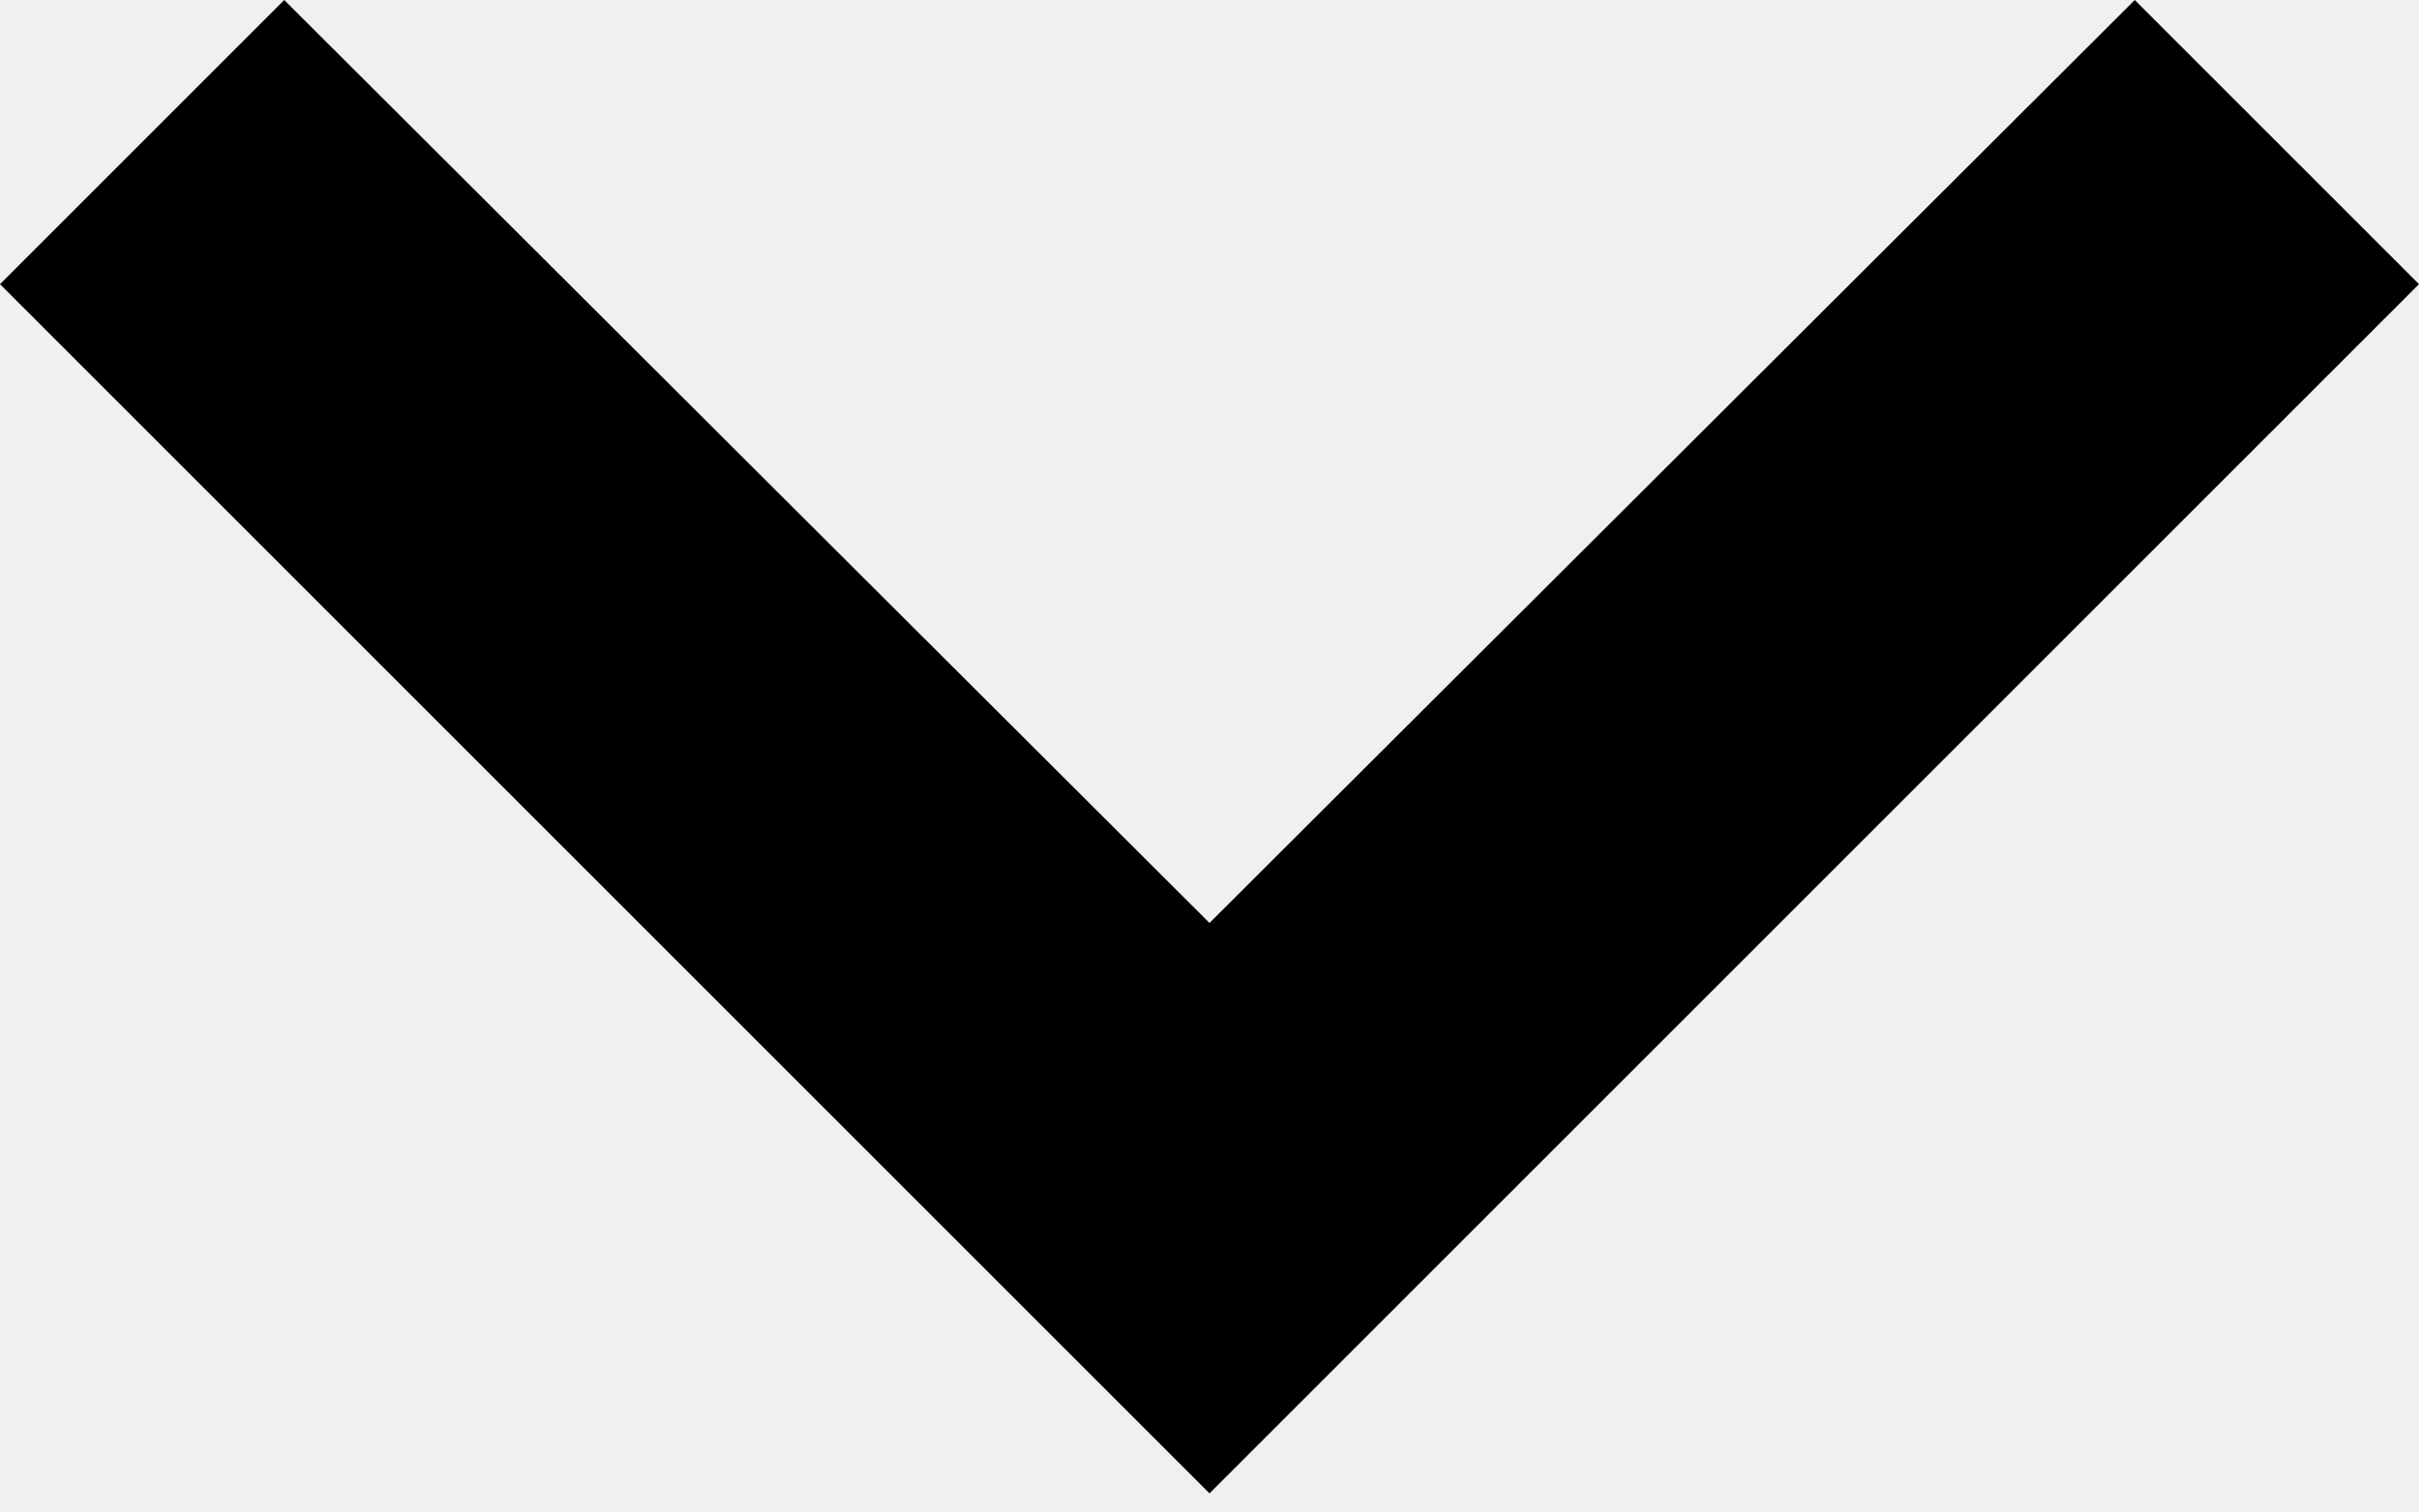
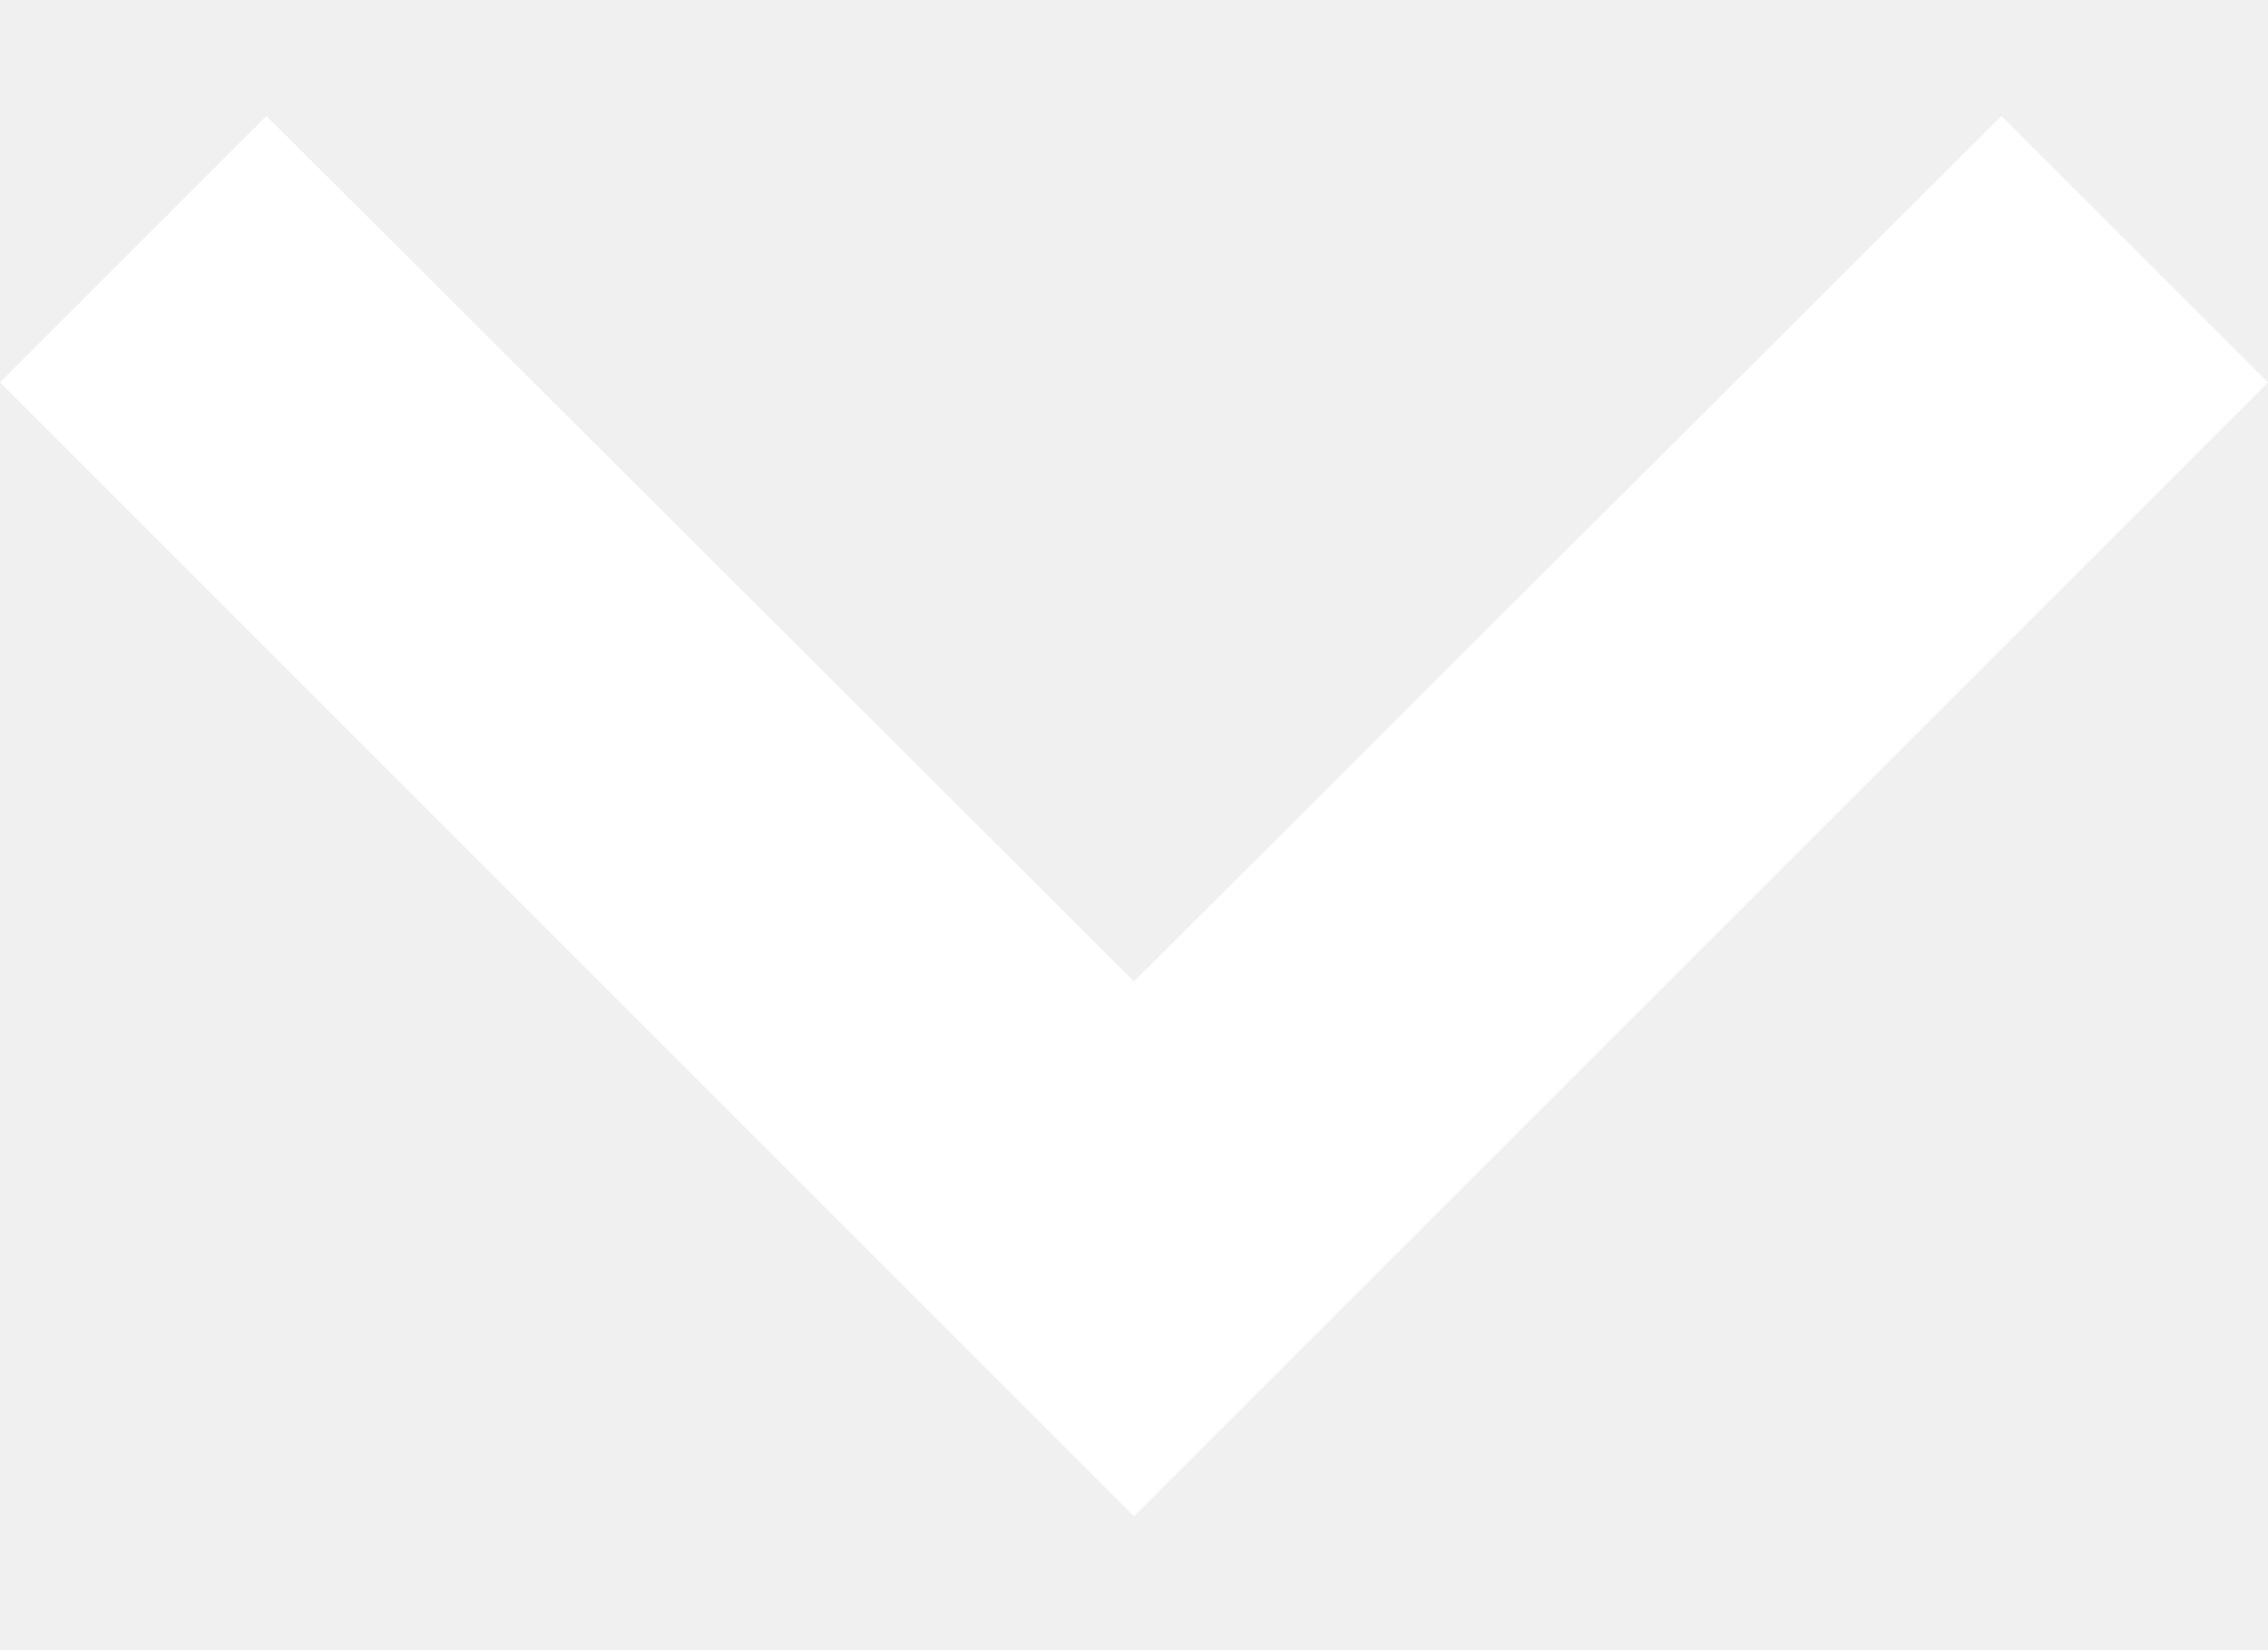
- <svg xmlns="http://www.w3.org/2000/svg" width="8px" height="5px" viewBox="0 0 8 5" version="1.1">
+ <svg xmlns="http://www.w3.org/2000/svg" width="11px" height="8px" viewBox="0 0 8 5" version="1.1">
  <defs />
  <g id="Page-1" stroke="none" stroke-width="1" fill="none" fill-rule="evenodd">
-     <polygon id="Shape" fill="#000000" fill-rule="nonzero" transform="translate(4, 2.47) rotate(90) translate(-4, -2.47) " points="2.47 -1.53 1.53 -0.59 4.583 2.47 1.53 5.53 2.47 6.47 6.47 2.47" />
+     <polygon id="Shape" fill="#ffffff" fill-rule="nonzero" transform="translate(4, 2.47) rotate(90) translate(-4, -2.47) " points="2.47 -1.53 1.53 -0.59 4.583 2.47 1.53 5.53 2.47 6.47 6.47 2.47" />
  </g>
</svg>
